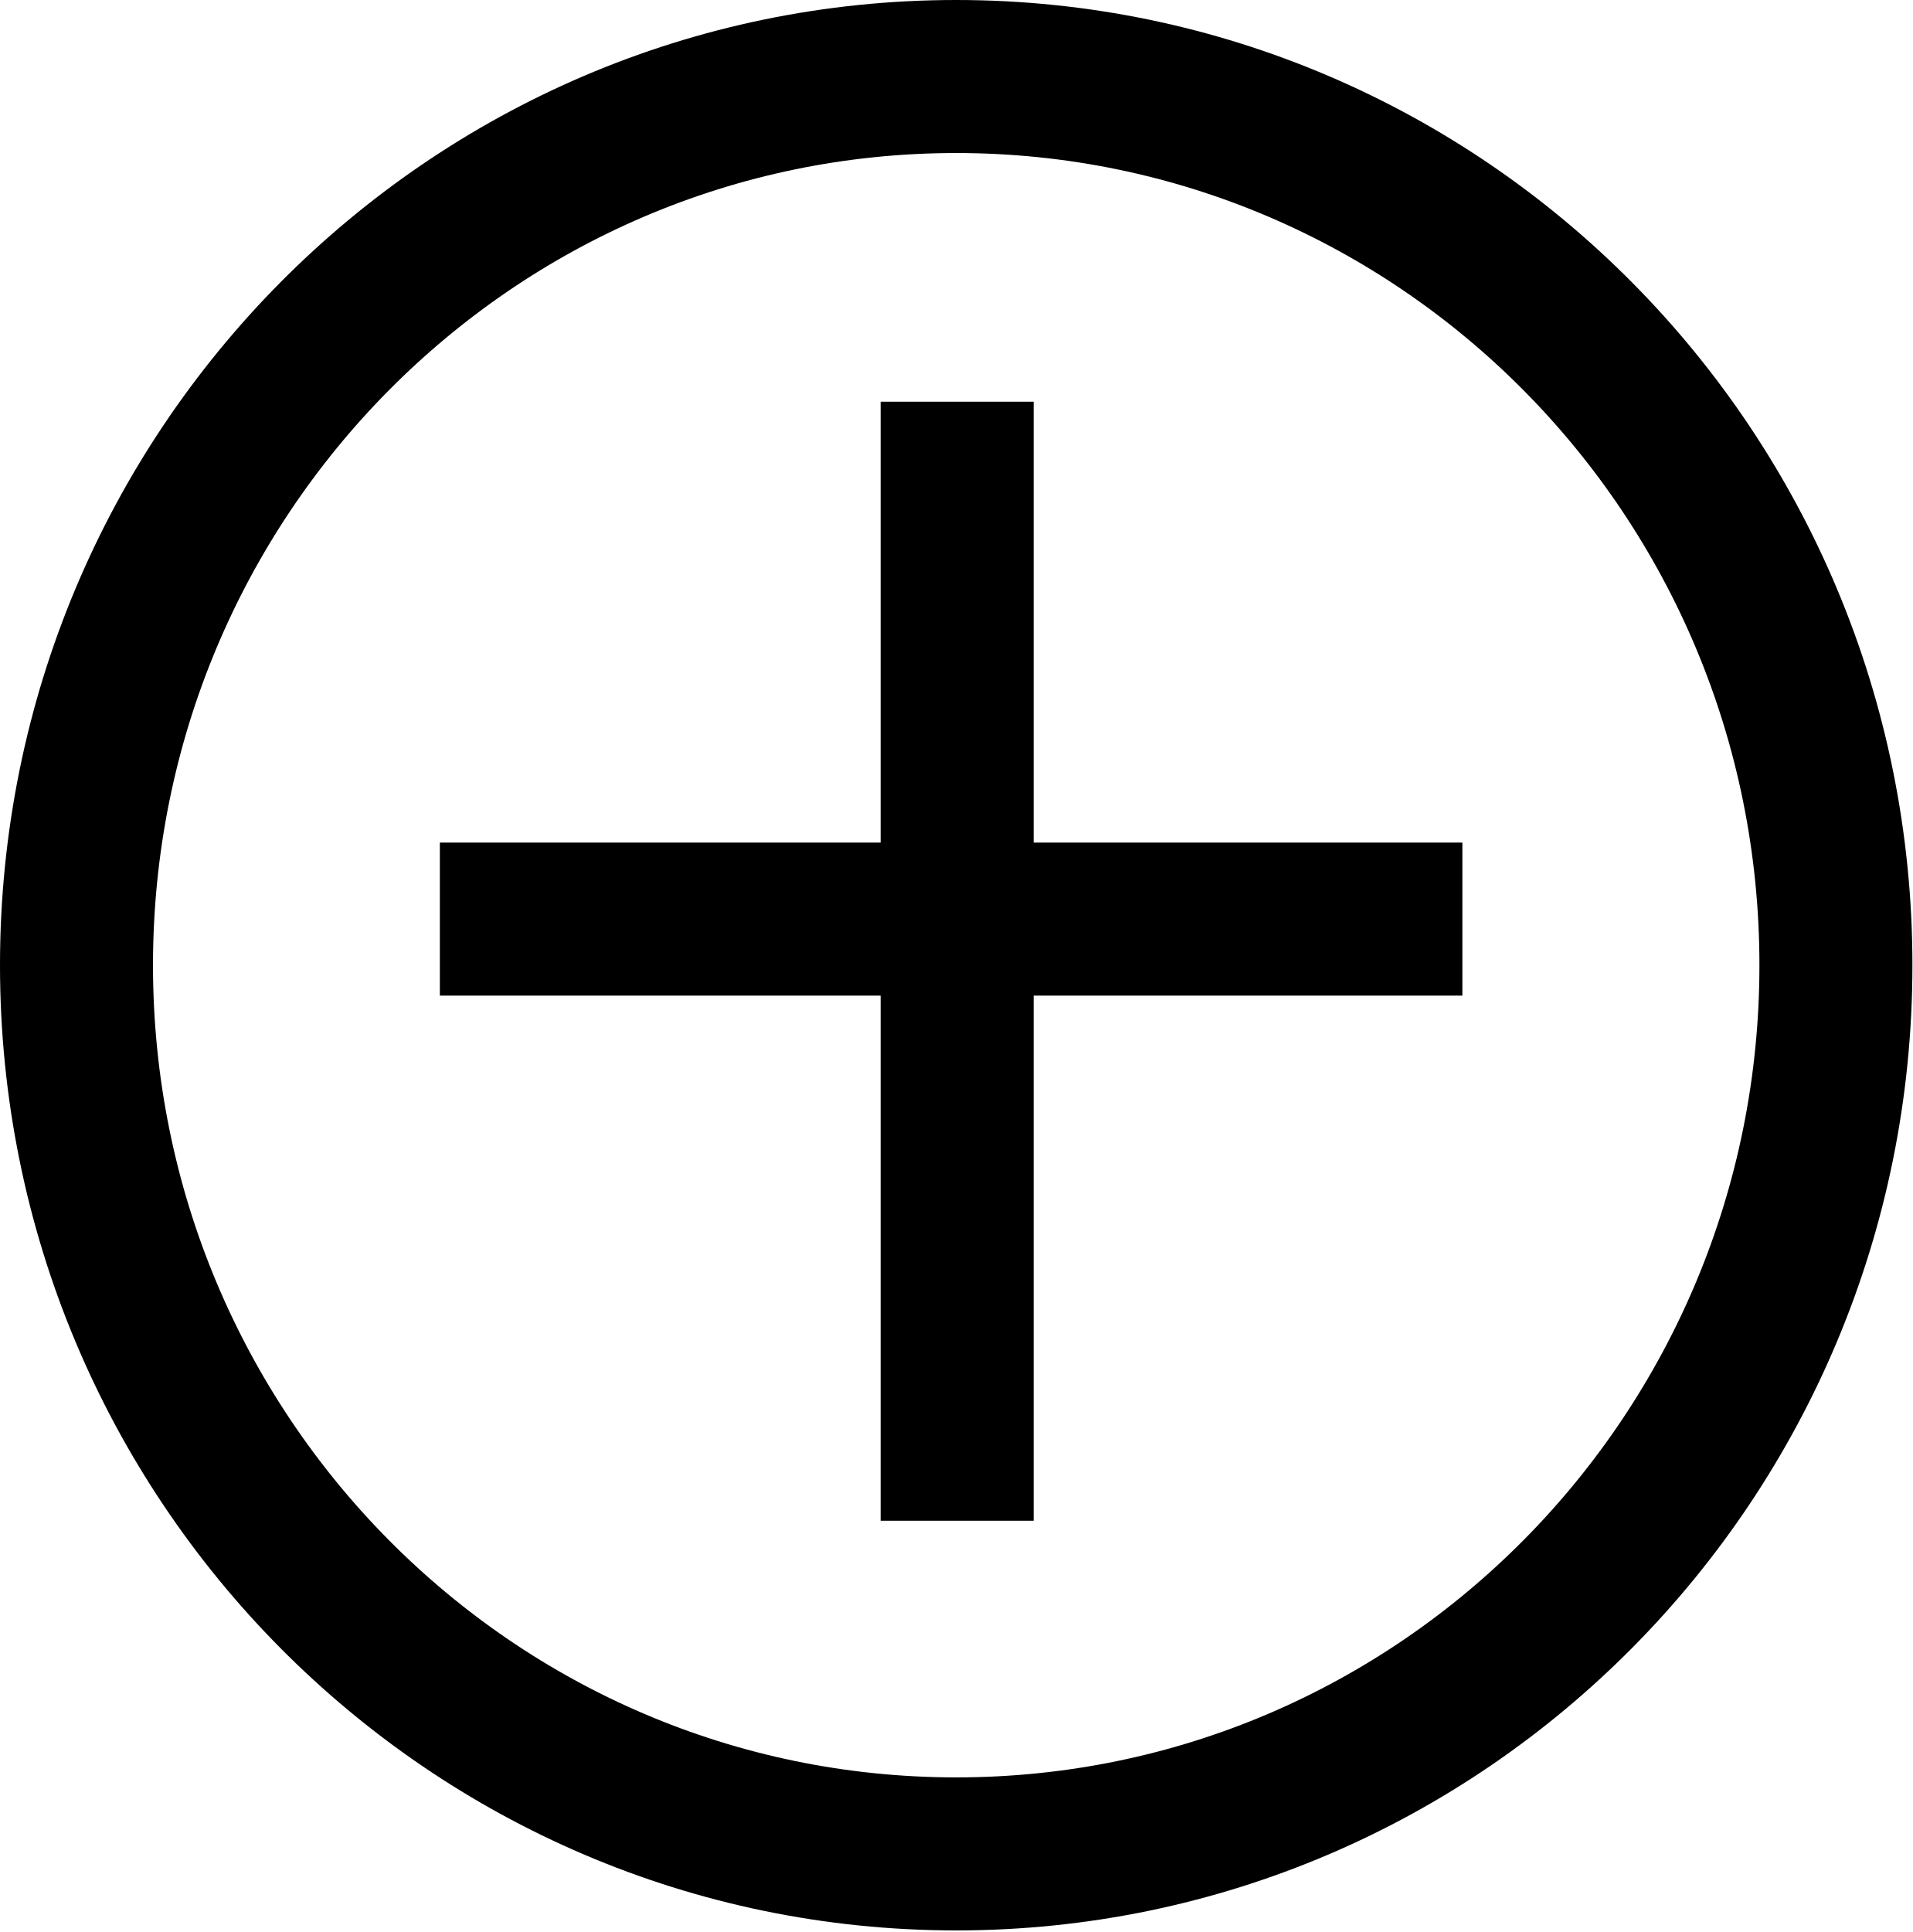
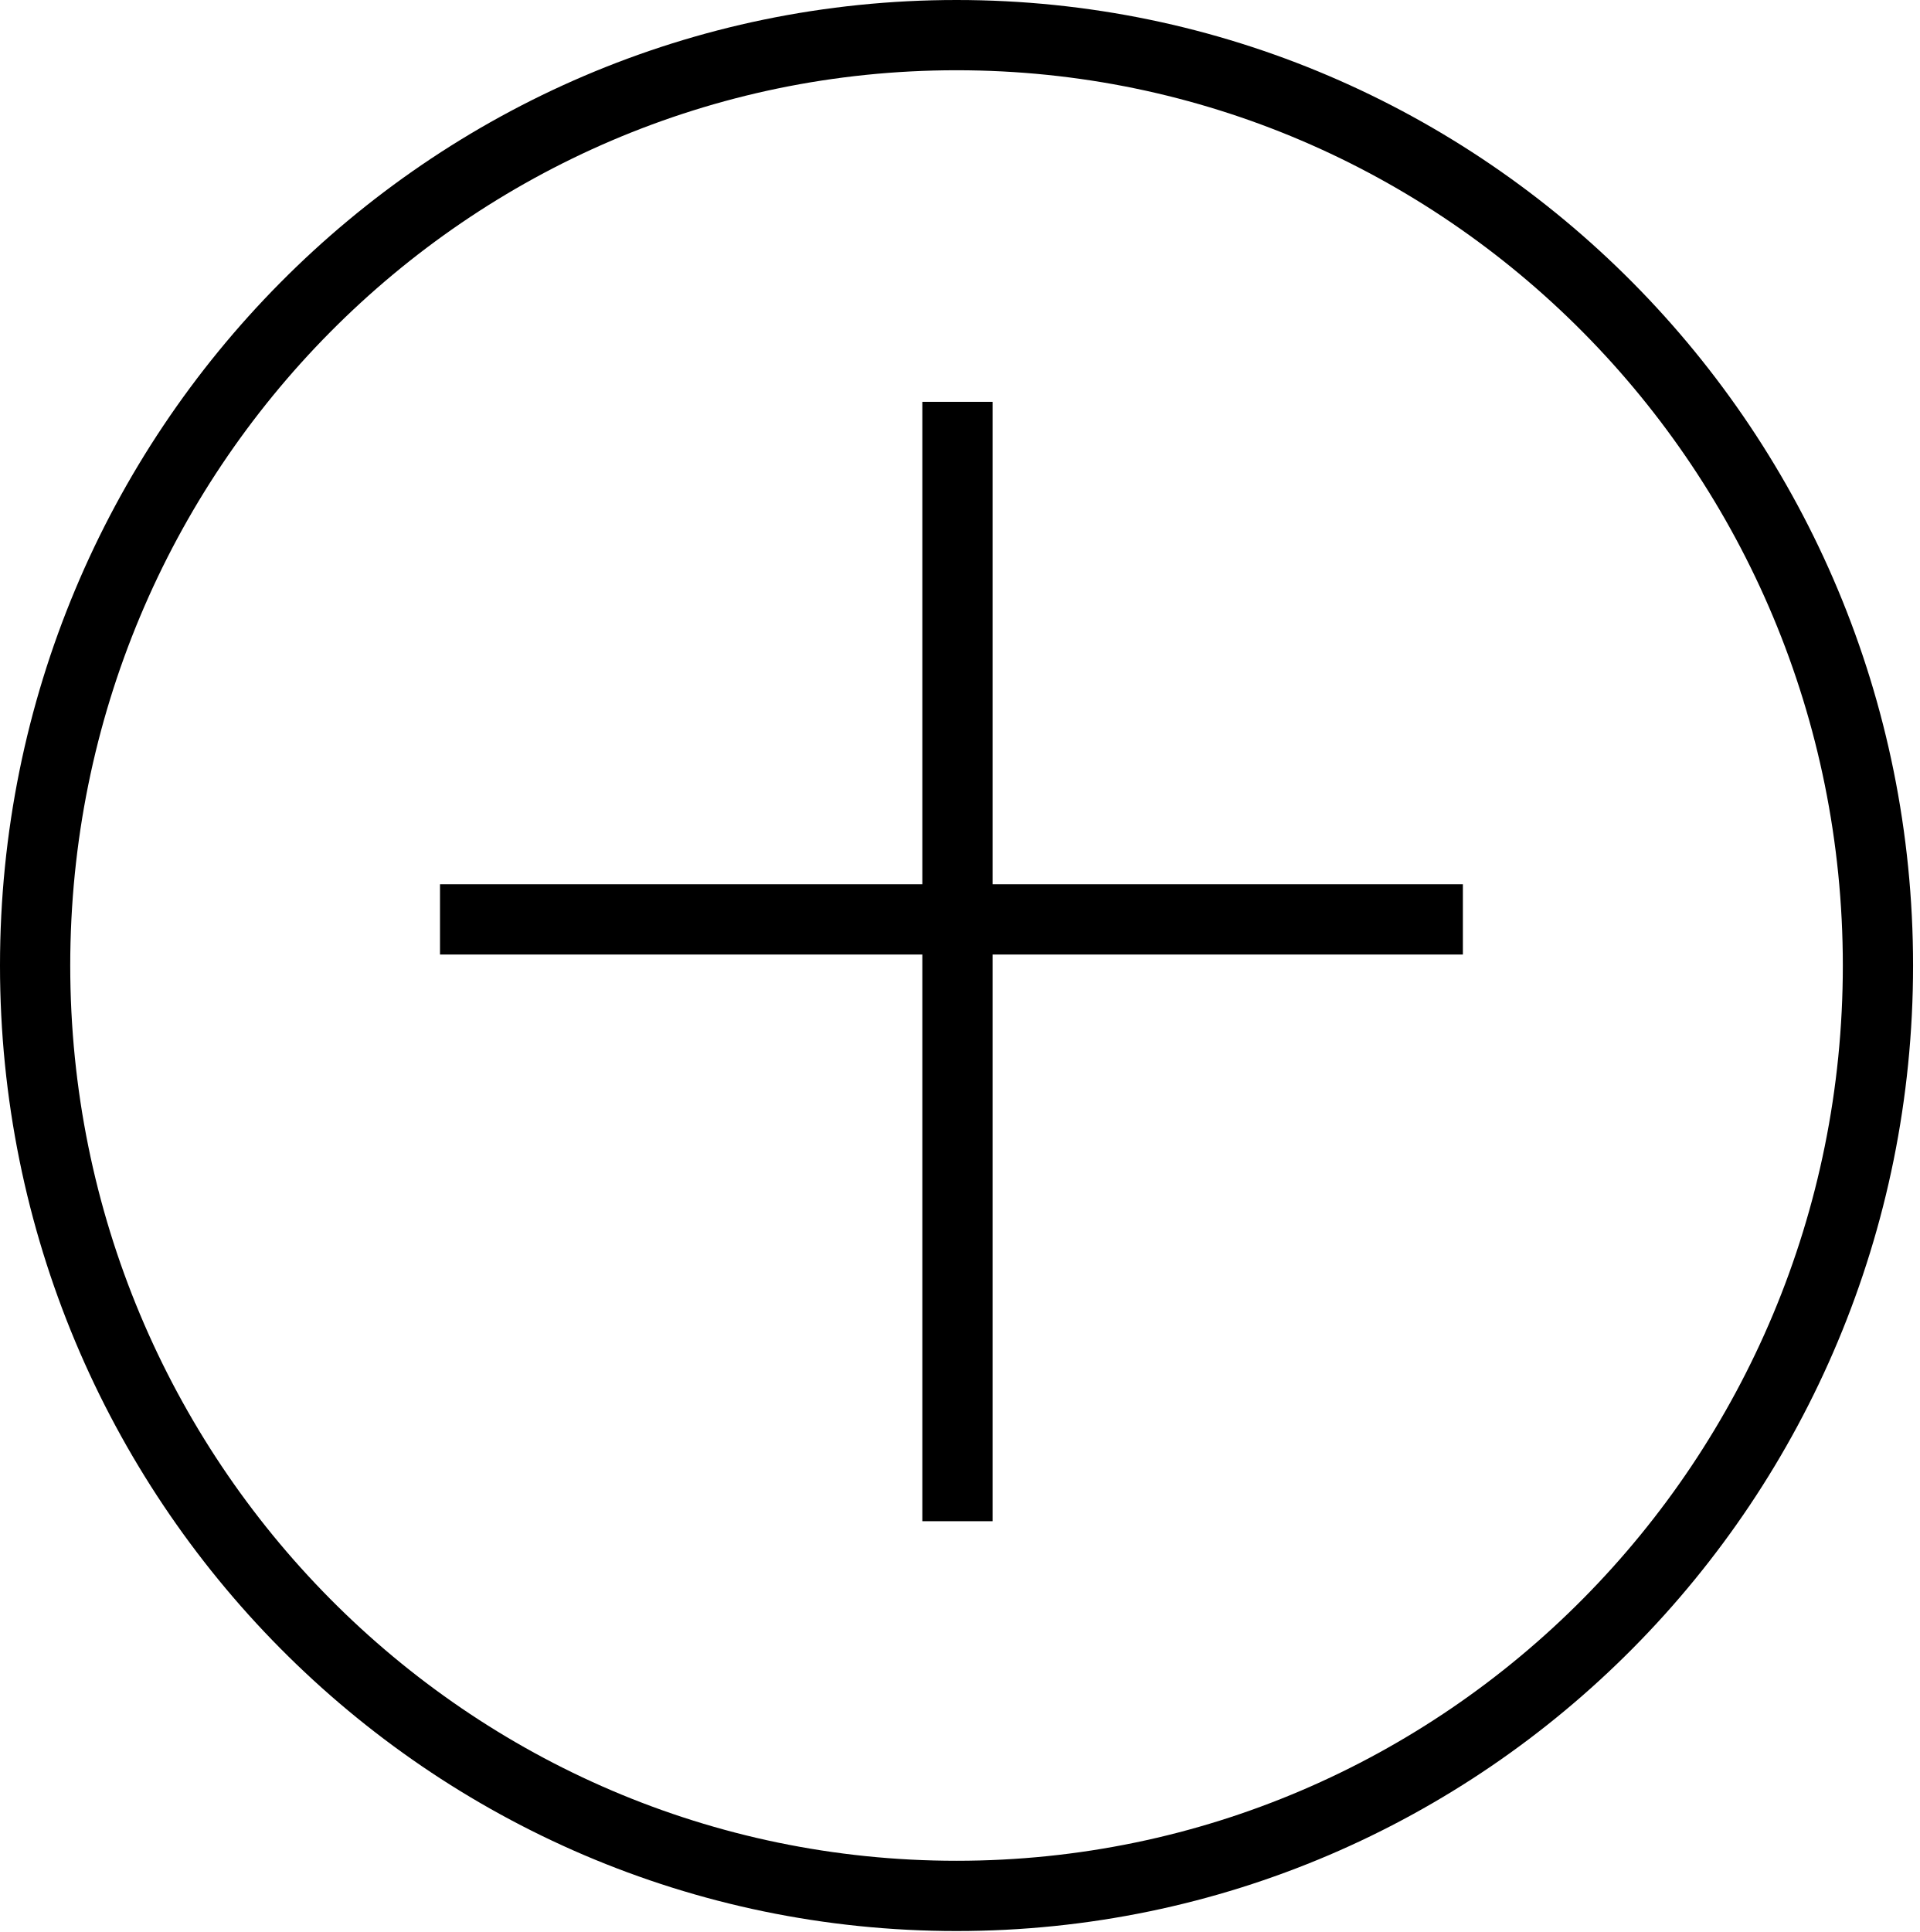
- <svg xmlns="http://www.w3.org/2000/svg" width="100" height="101" viewBox="0 0 100 101" fill="none">
-   <path d="M96 50.459C96 76.152 75.371 96.917 50 96.917C24.629 96.917 4 76.152 4 50.459C4 24.766 24.629 4 50 4C75.371 4 96 24.766 96 50.459Z" stroke="black" stroke-width="8" />
-   <path d="M23 48.048H76.468M50.048 21V79.5" stroke="black" stroke-width="8" />
+ <svg xmlns="http://www.w3.org/2000/svg" width="164" height="165" viewBox="0 0 164 165" fill="none">
+   <path d="M160.418 82.459C160.418 126.368 125.153 161.917 81.709 161.917C38.265 161.917 3 126.368 3 82.459C3 38.549 38.265 3 81.709 3C125.153 3 160.418 38.549 160.418 82.459Z" stroke="black" stroke-width="6" />
+   <path d="M37.586 78.52H124.962M81.788 34.318V129.917" stroke="black" stroke-width="6" />
</svg>
